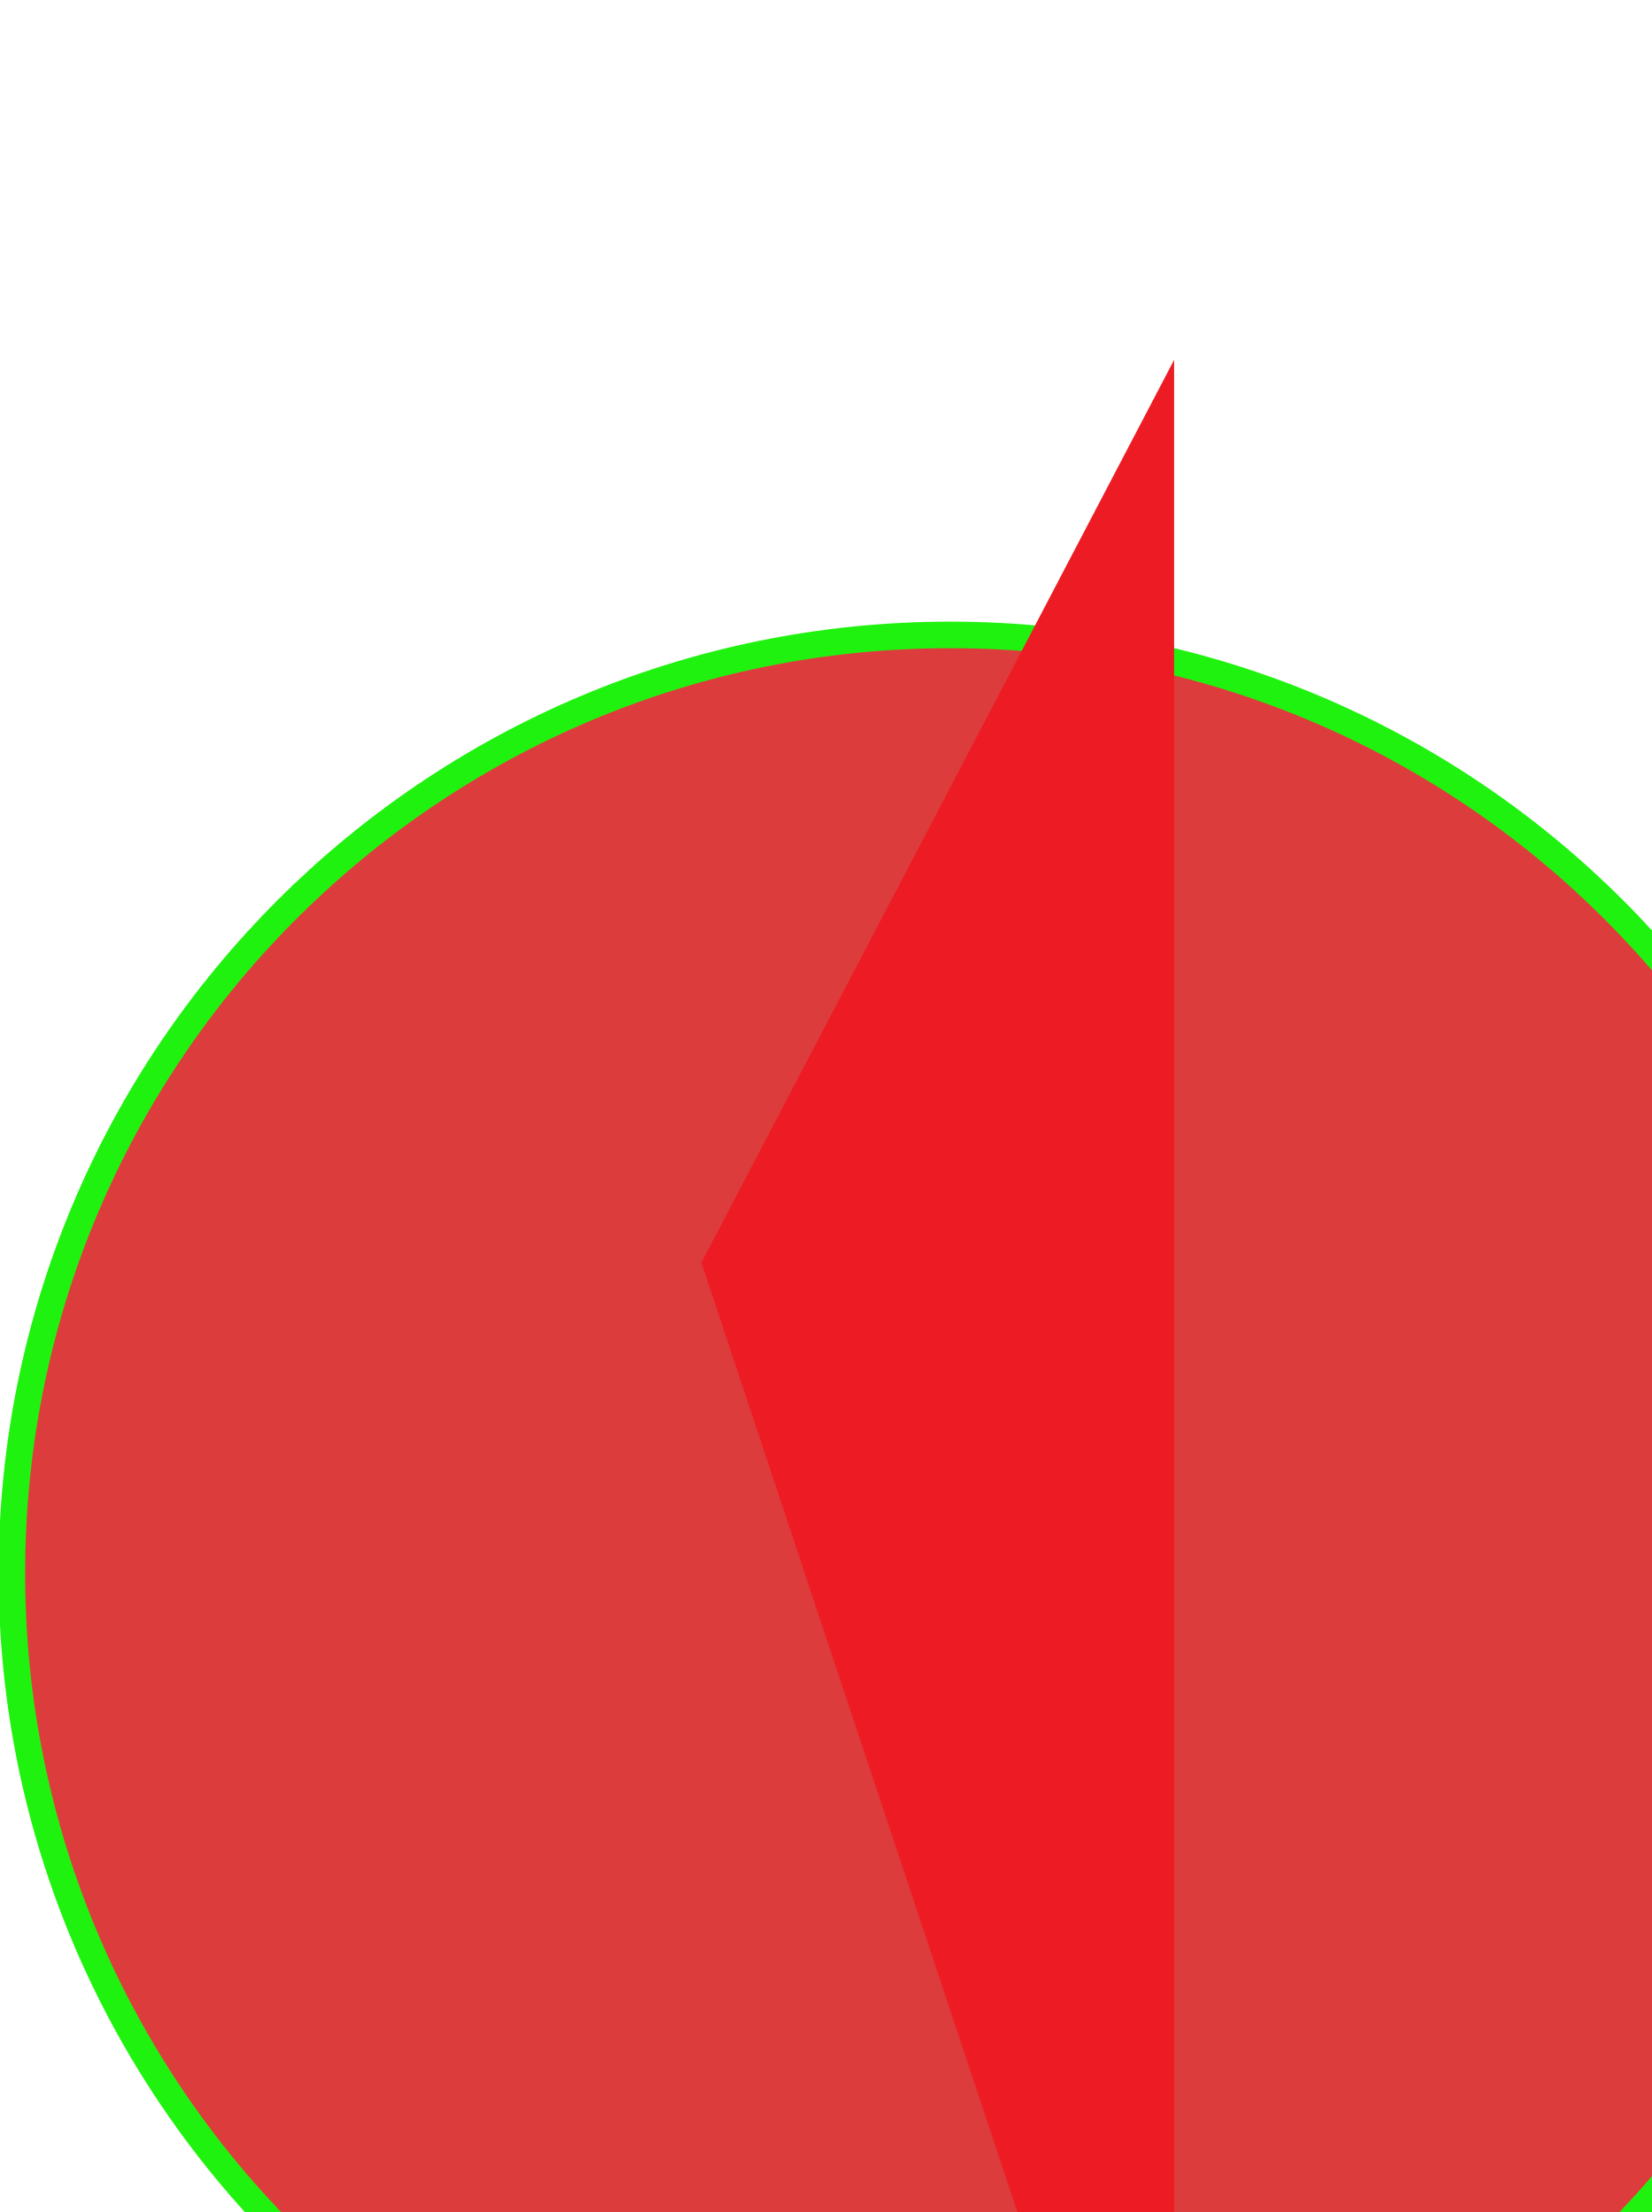
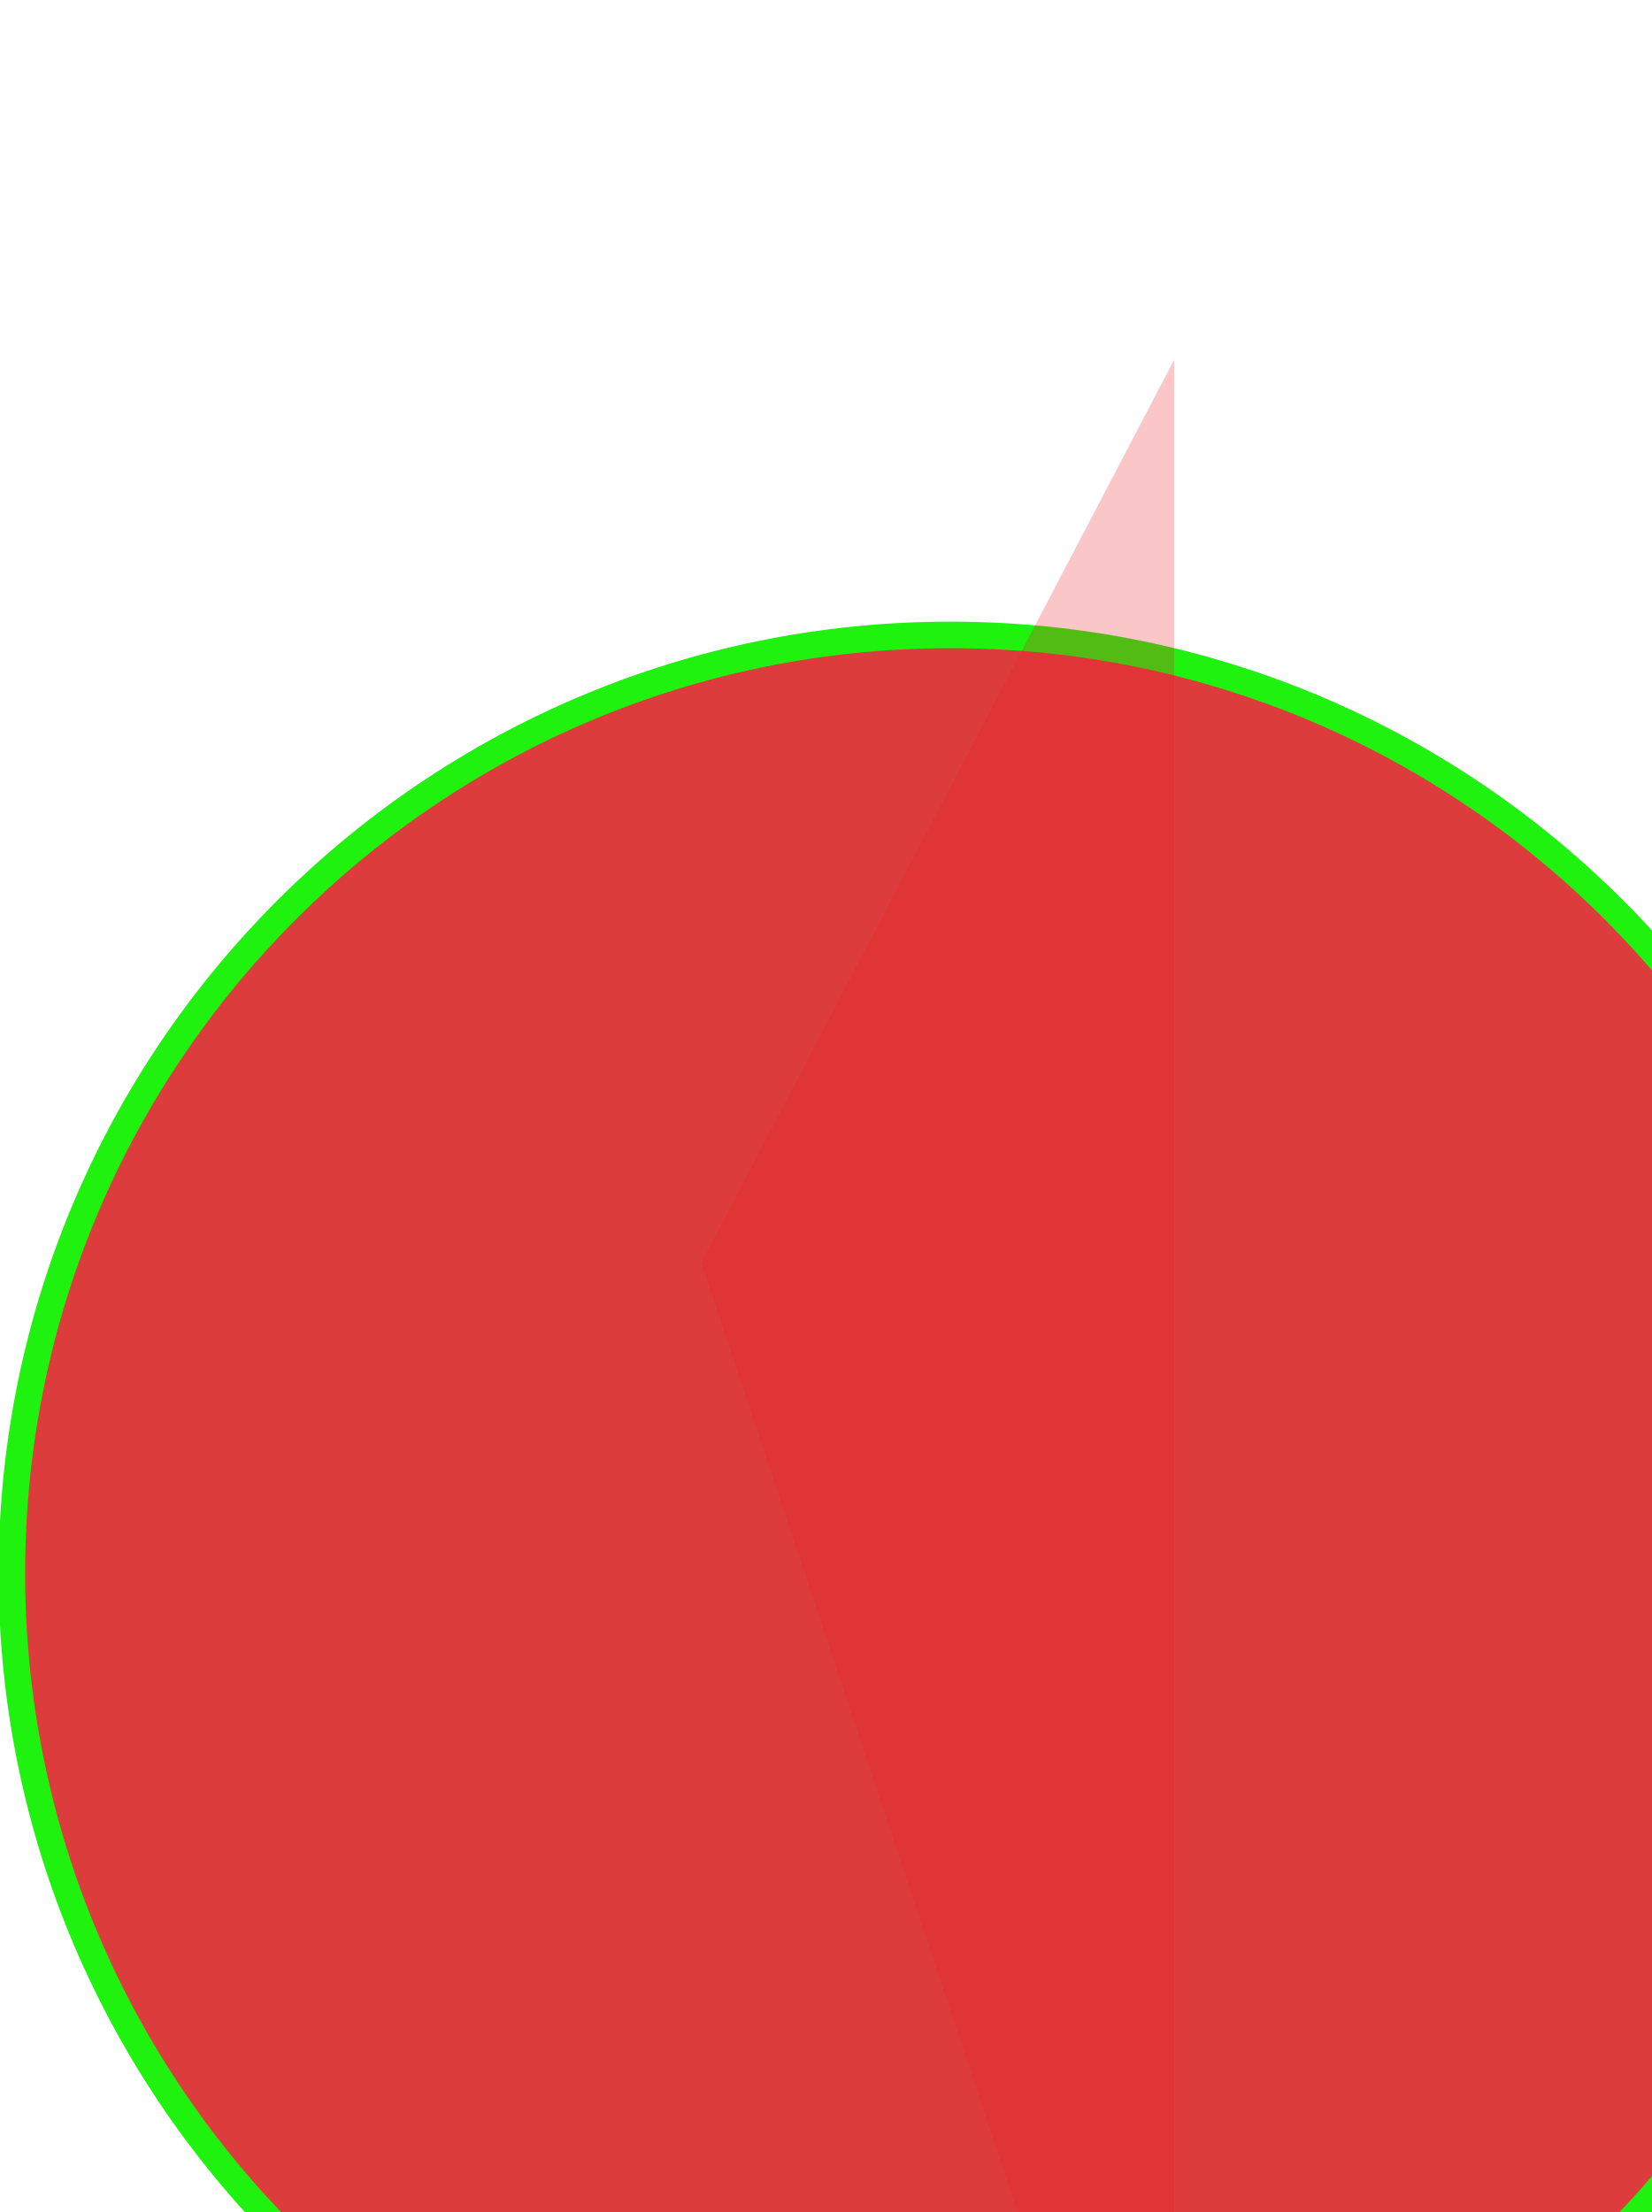
<svg xmlns="http://www.w3.org/2000/svg" preserveAspectRatio="none" width="348.2" height="466.5" viewBox="52.7 -65.7 348.2 466.5">
  <defs>
    <style>
      .cls-1 {
        fill: #dd3c3c;
        stroke: #20f20f;
        stroke-miterlimit: 10.6;
        stroke-width: 5.6px;
      }

      .cls-2 {
-         fill: #ed1c24;
+         fill: rgba(238,28,36,0.25);
        fill-rule: evenodd;
      }
    </style>
  </defs>
  <g>
    <circle cx="253.1" cy="266.1" r="197.9" class="cls-1" />
    <path d="M200.6,200.6L300.3,10.2V500.1" class="cls-2" />
  </g>
</svg>
